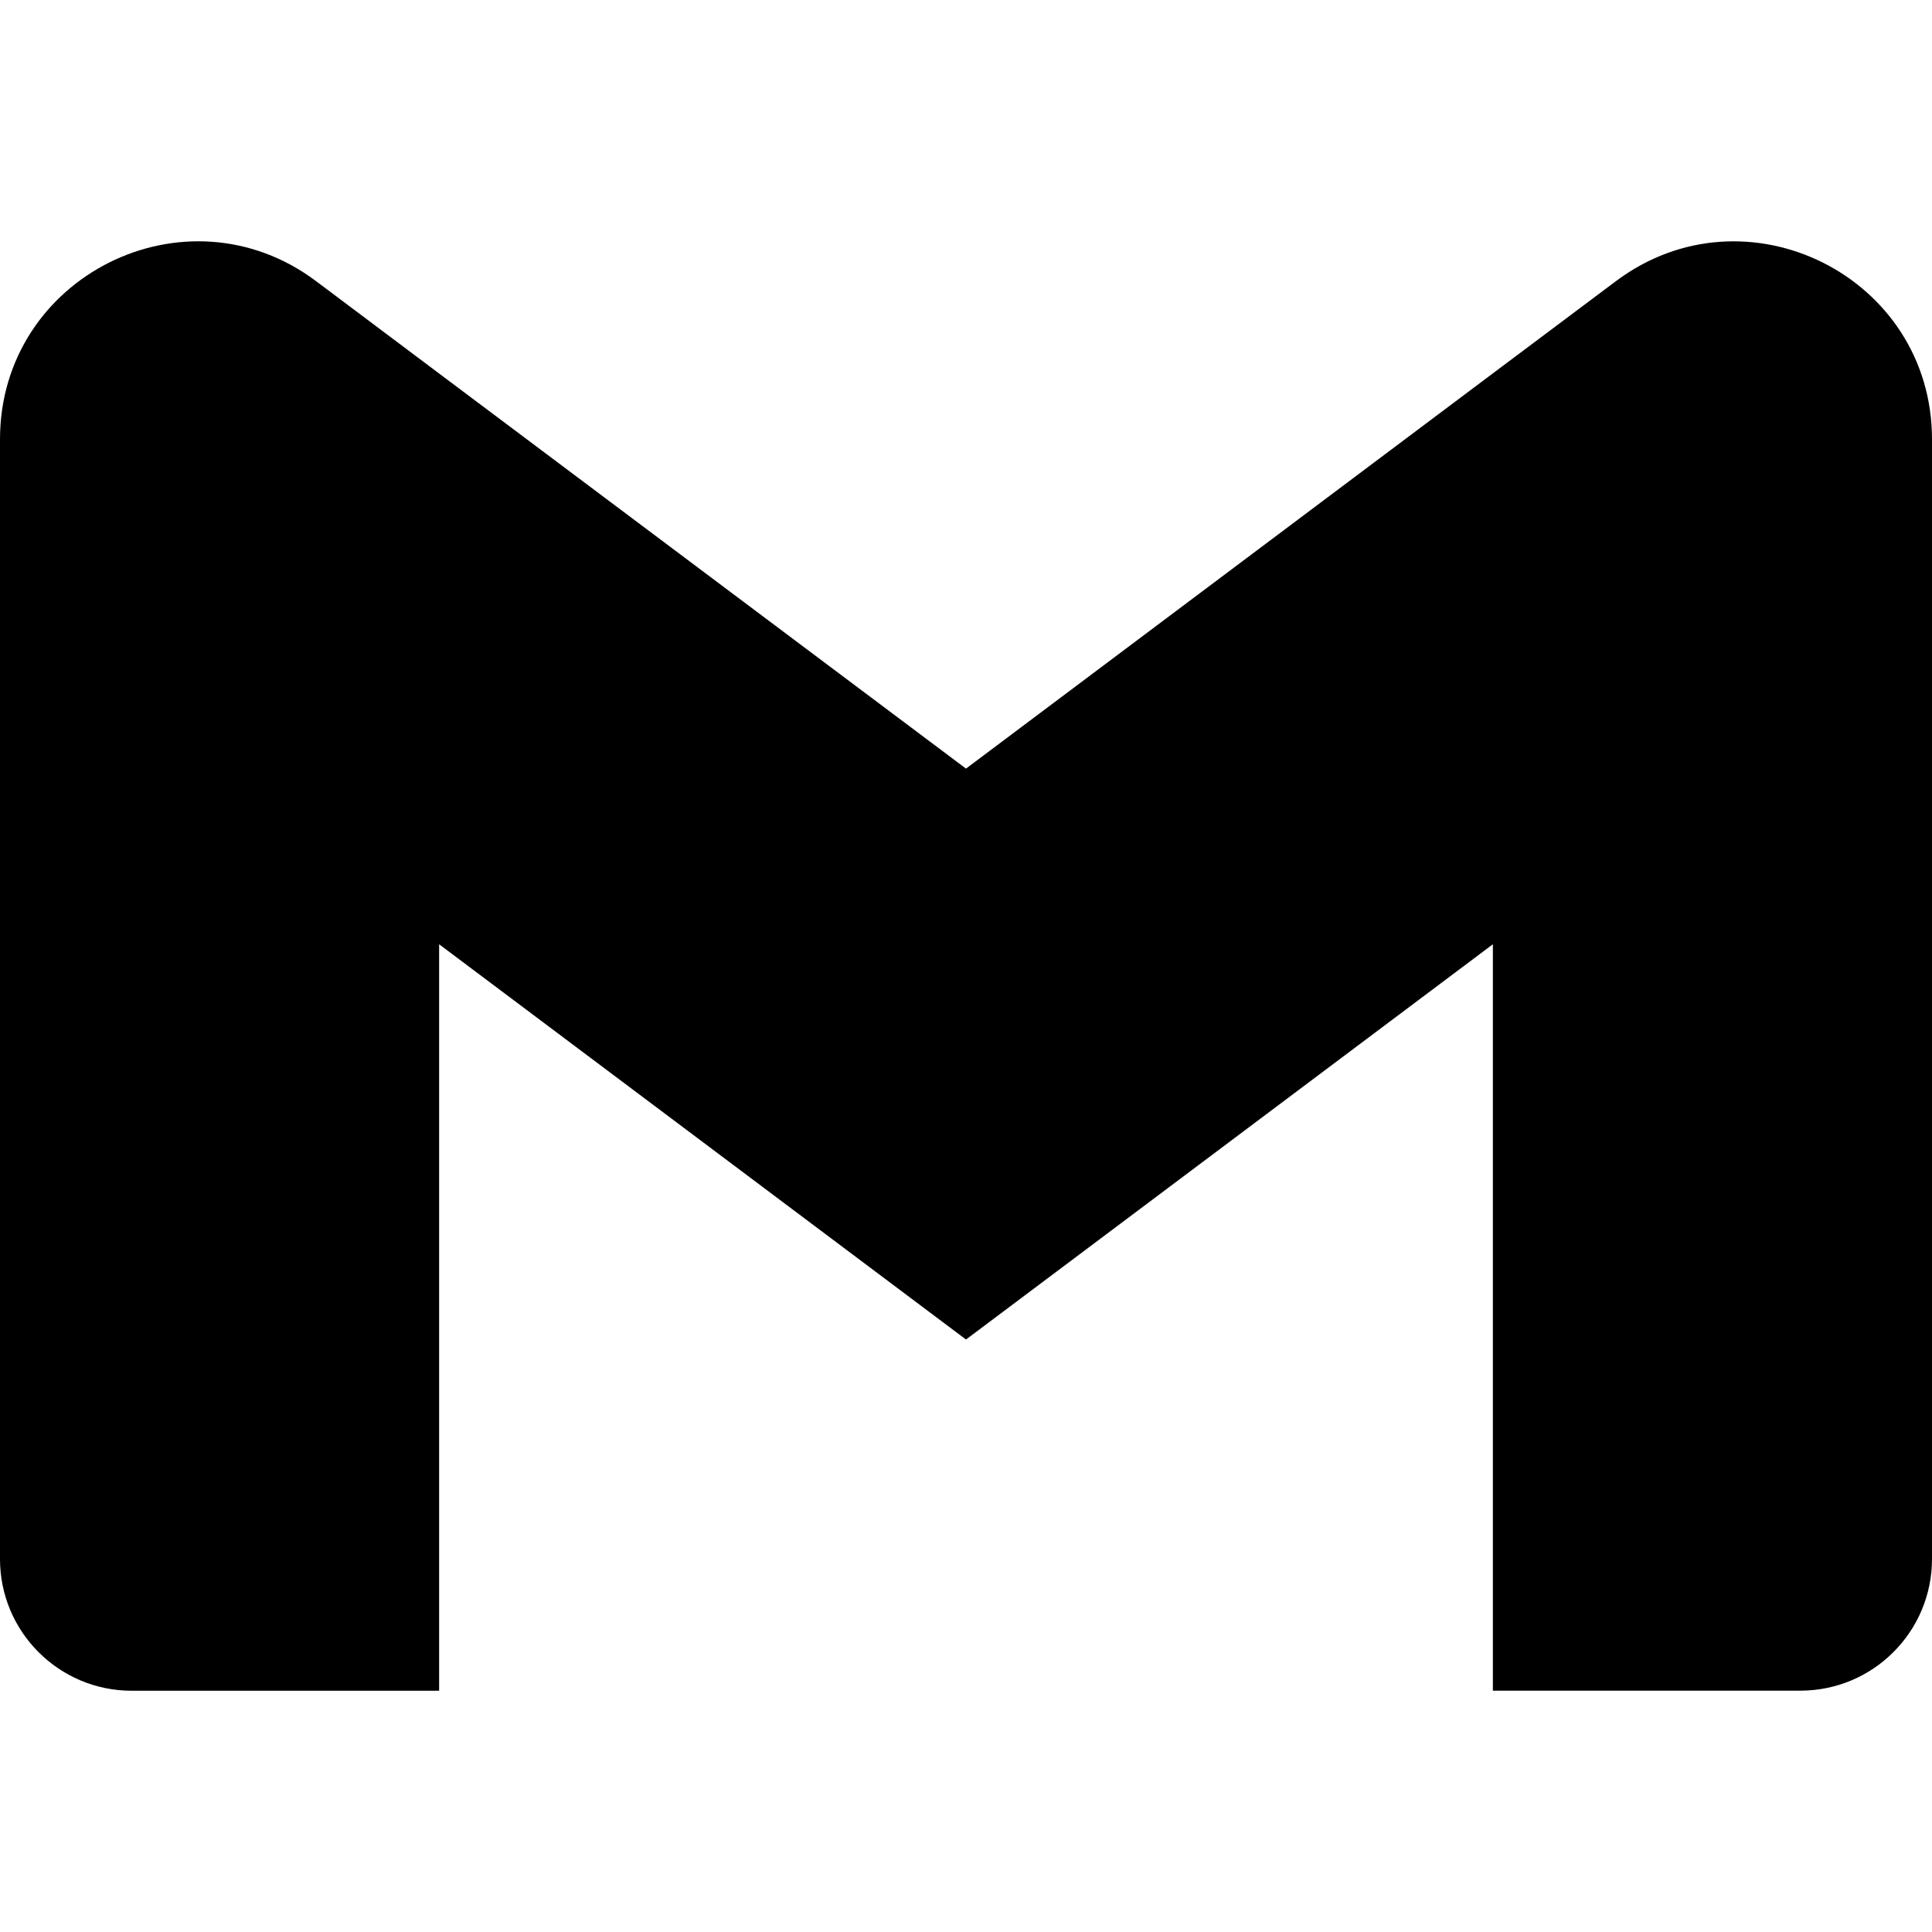
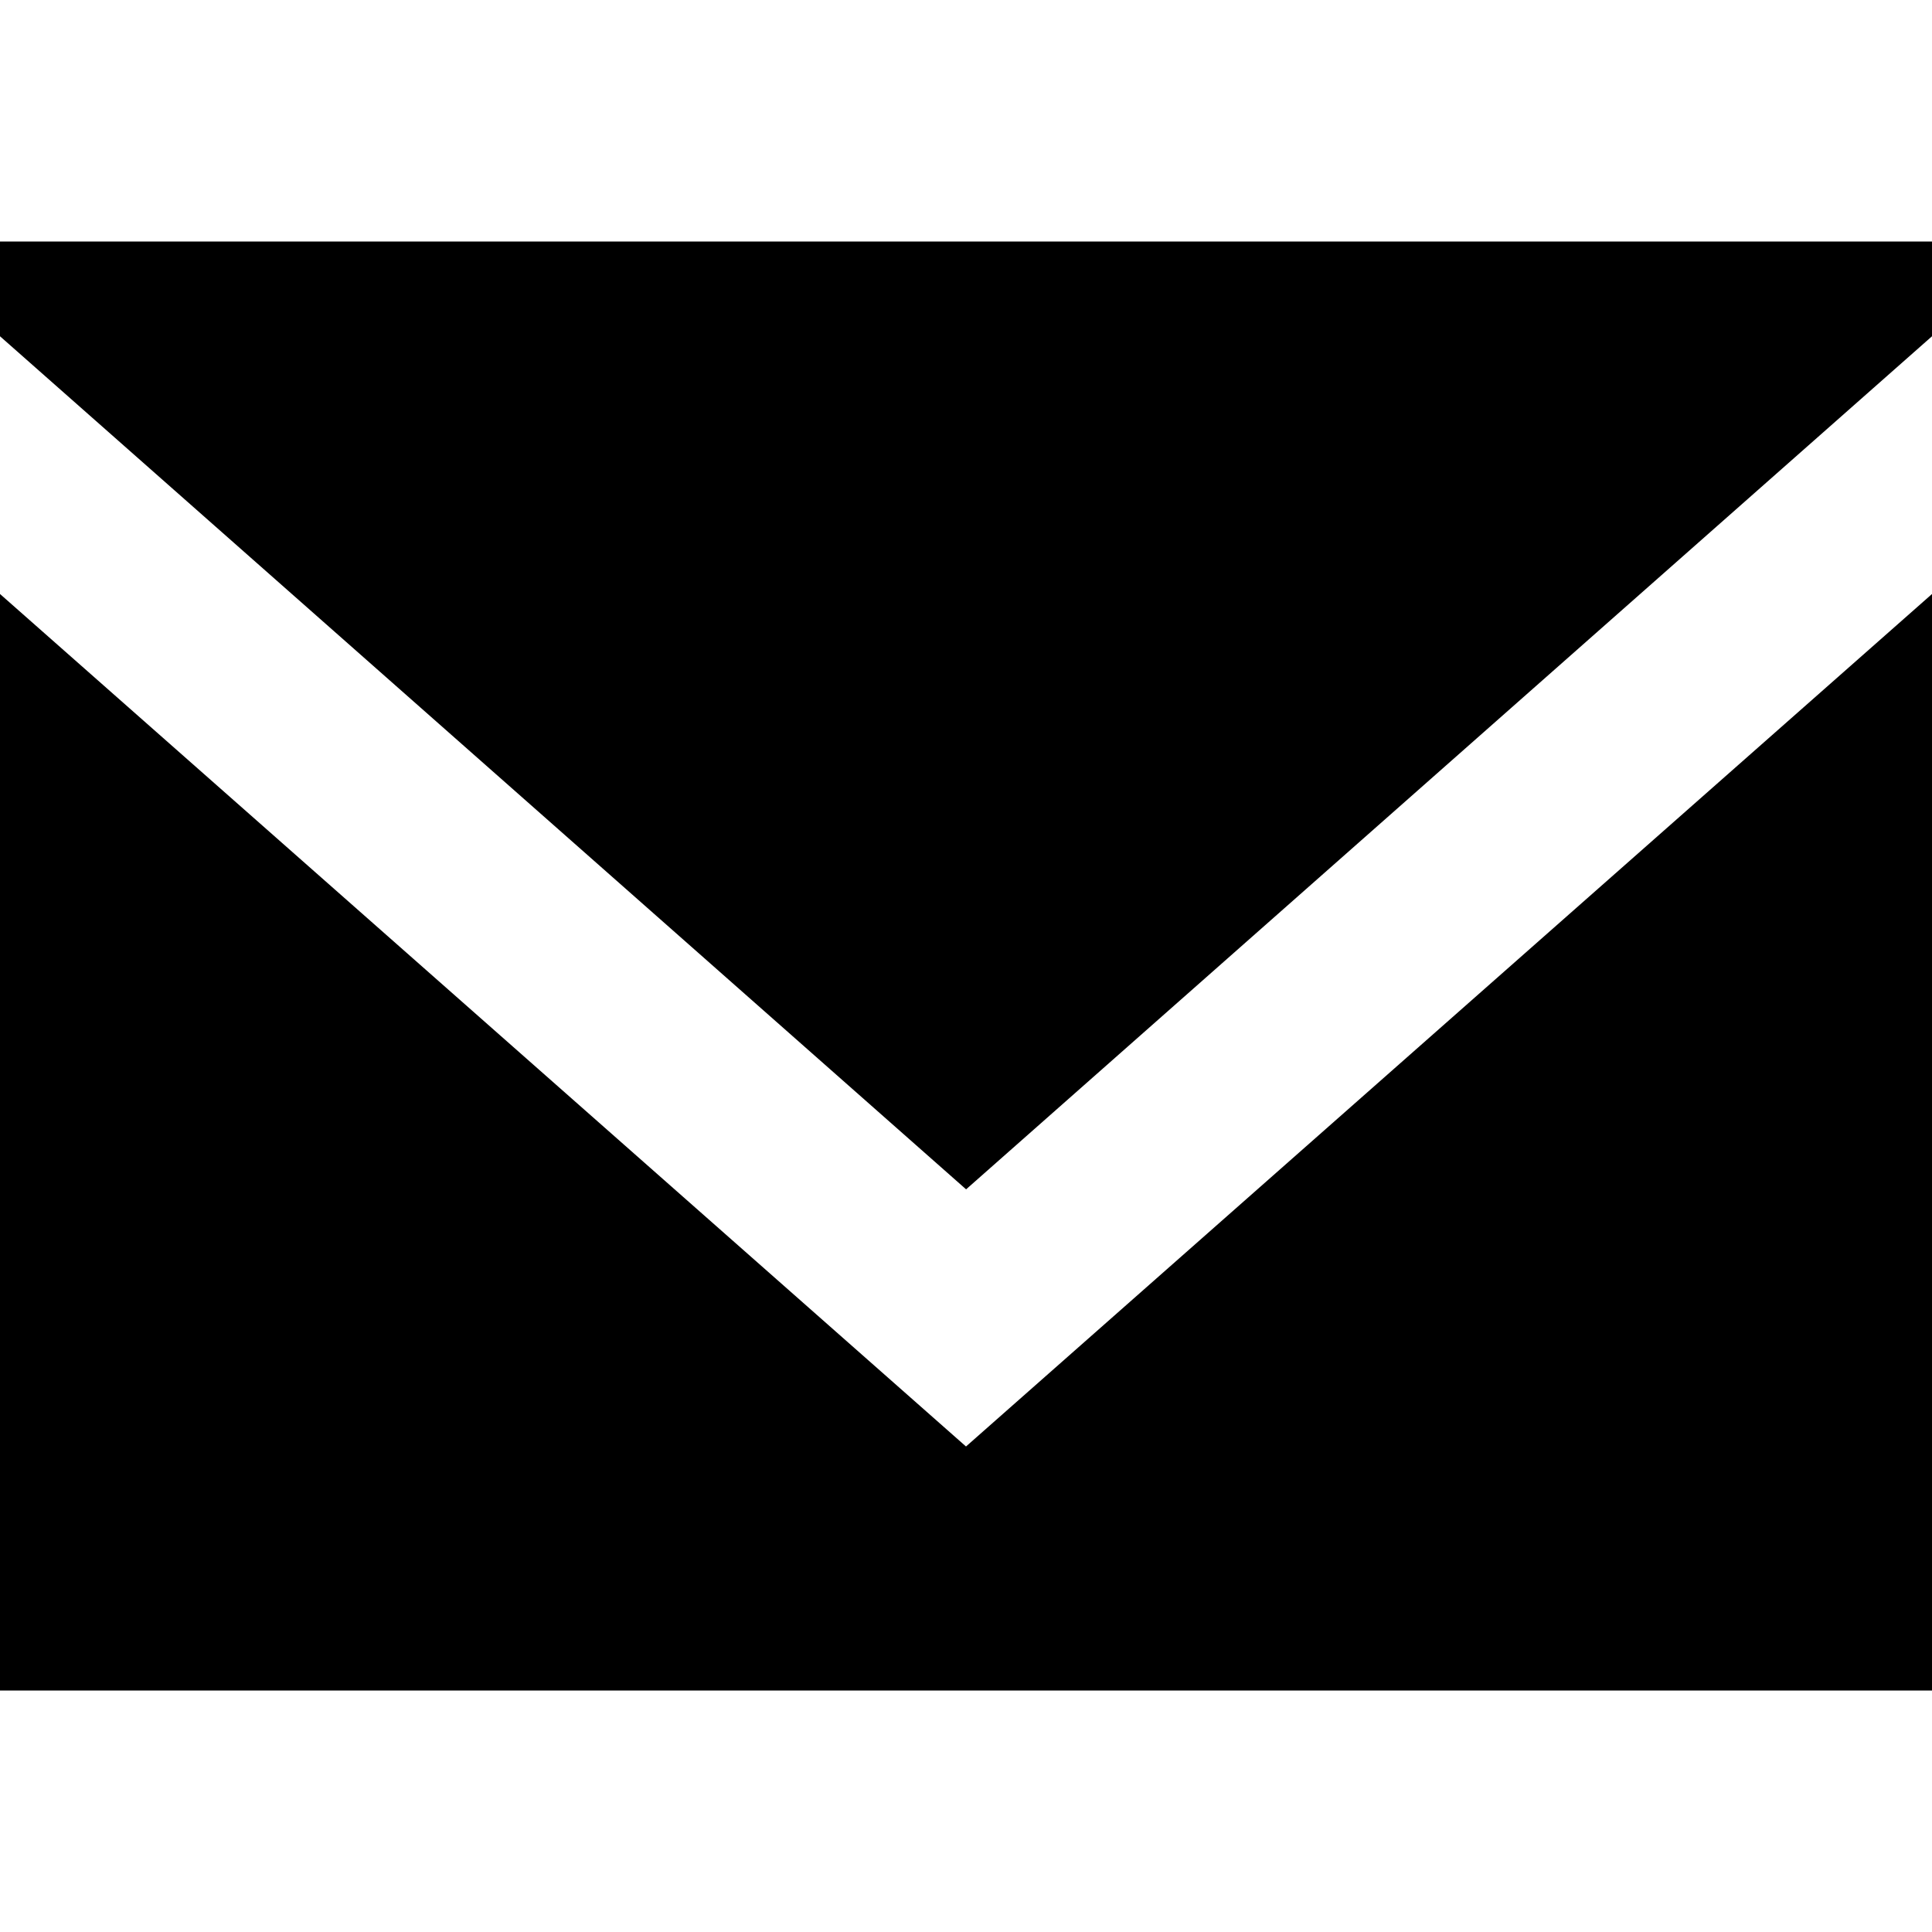
- <svg xmlns="http://www.w3.org/2000/svg" fill="#000000" width="800px" height="800px" viewBox="0 0 24 24" role="img">
-   <path d="M24 5.457v13.909c0 .904-.732 1.636-1.636 1.636h-3.819V11.73L12 16.64l-6.545-4.91v9.273H1.636A1.636 1.636 0 0 1 0 19.366V5.457c0-2.023 2.309-3.178 3.927-1.964L5.455 4.64 12 9.548l6.545-4.91 1.528-1.145C21.69 2.28 24 3.434 24 5.457z" />
+ <svg xmlns="http://www.w3.org/2000/svg" width="800px" height="800px" viewBox="0 -2.5 20 20" version="1.1">
+   <defs>
+ 
+ </defs>
+   <g id="Page-1" stroke="none" stroke-width="1" fill="none" fill-rule="evenodd">
+     <g id="Dribbble-Light-Preview" transform="translate(-340, -922)" fill="#000000">
+       <g id="icons" transform="translate(56, 160)">
+         <path d="M294,774.474 L284,765.649 L284,777 L304,777 L304,765.649 L294,774.474 Z M294.001,771.812 L284,762.981 L284,762 L304,762 L304,762.981 L294.001,771.812 Z" id="email-[#1572]">
+ 
+ </path>
+       </g>
+     </g>
+   </g>
</svg>
